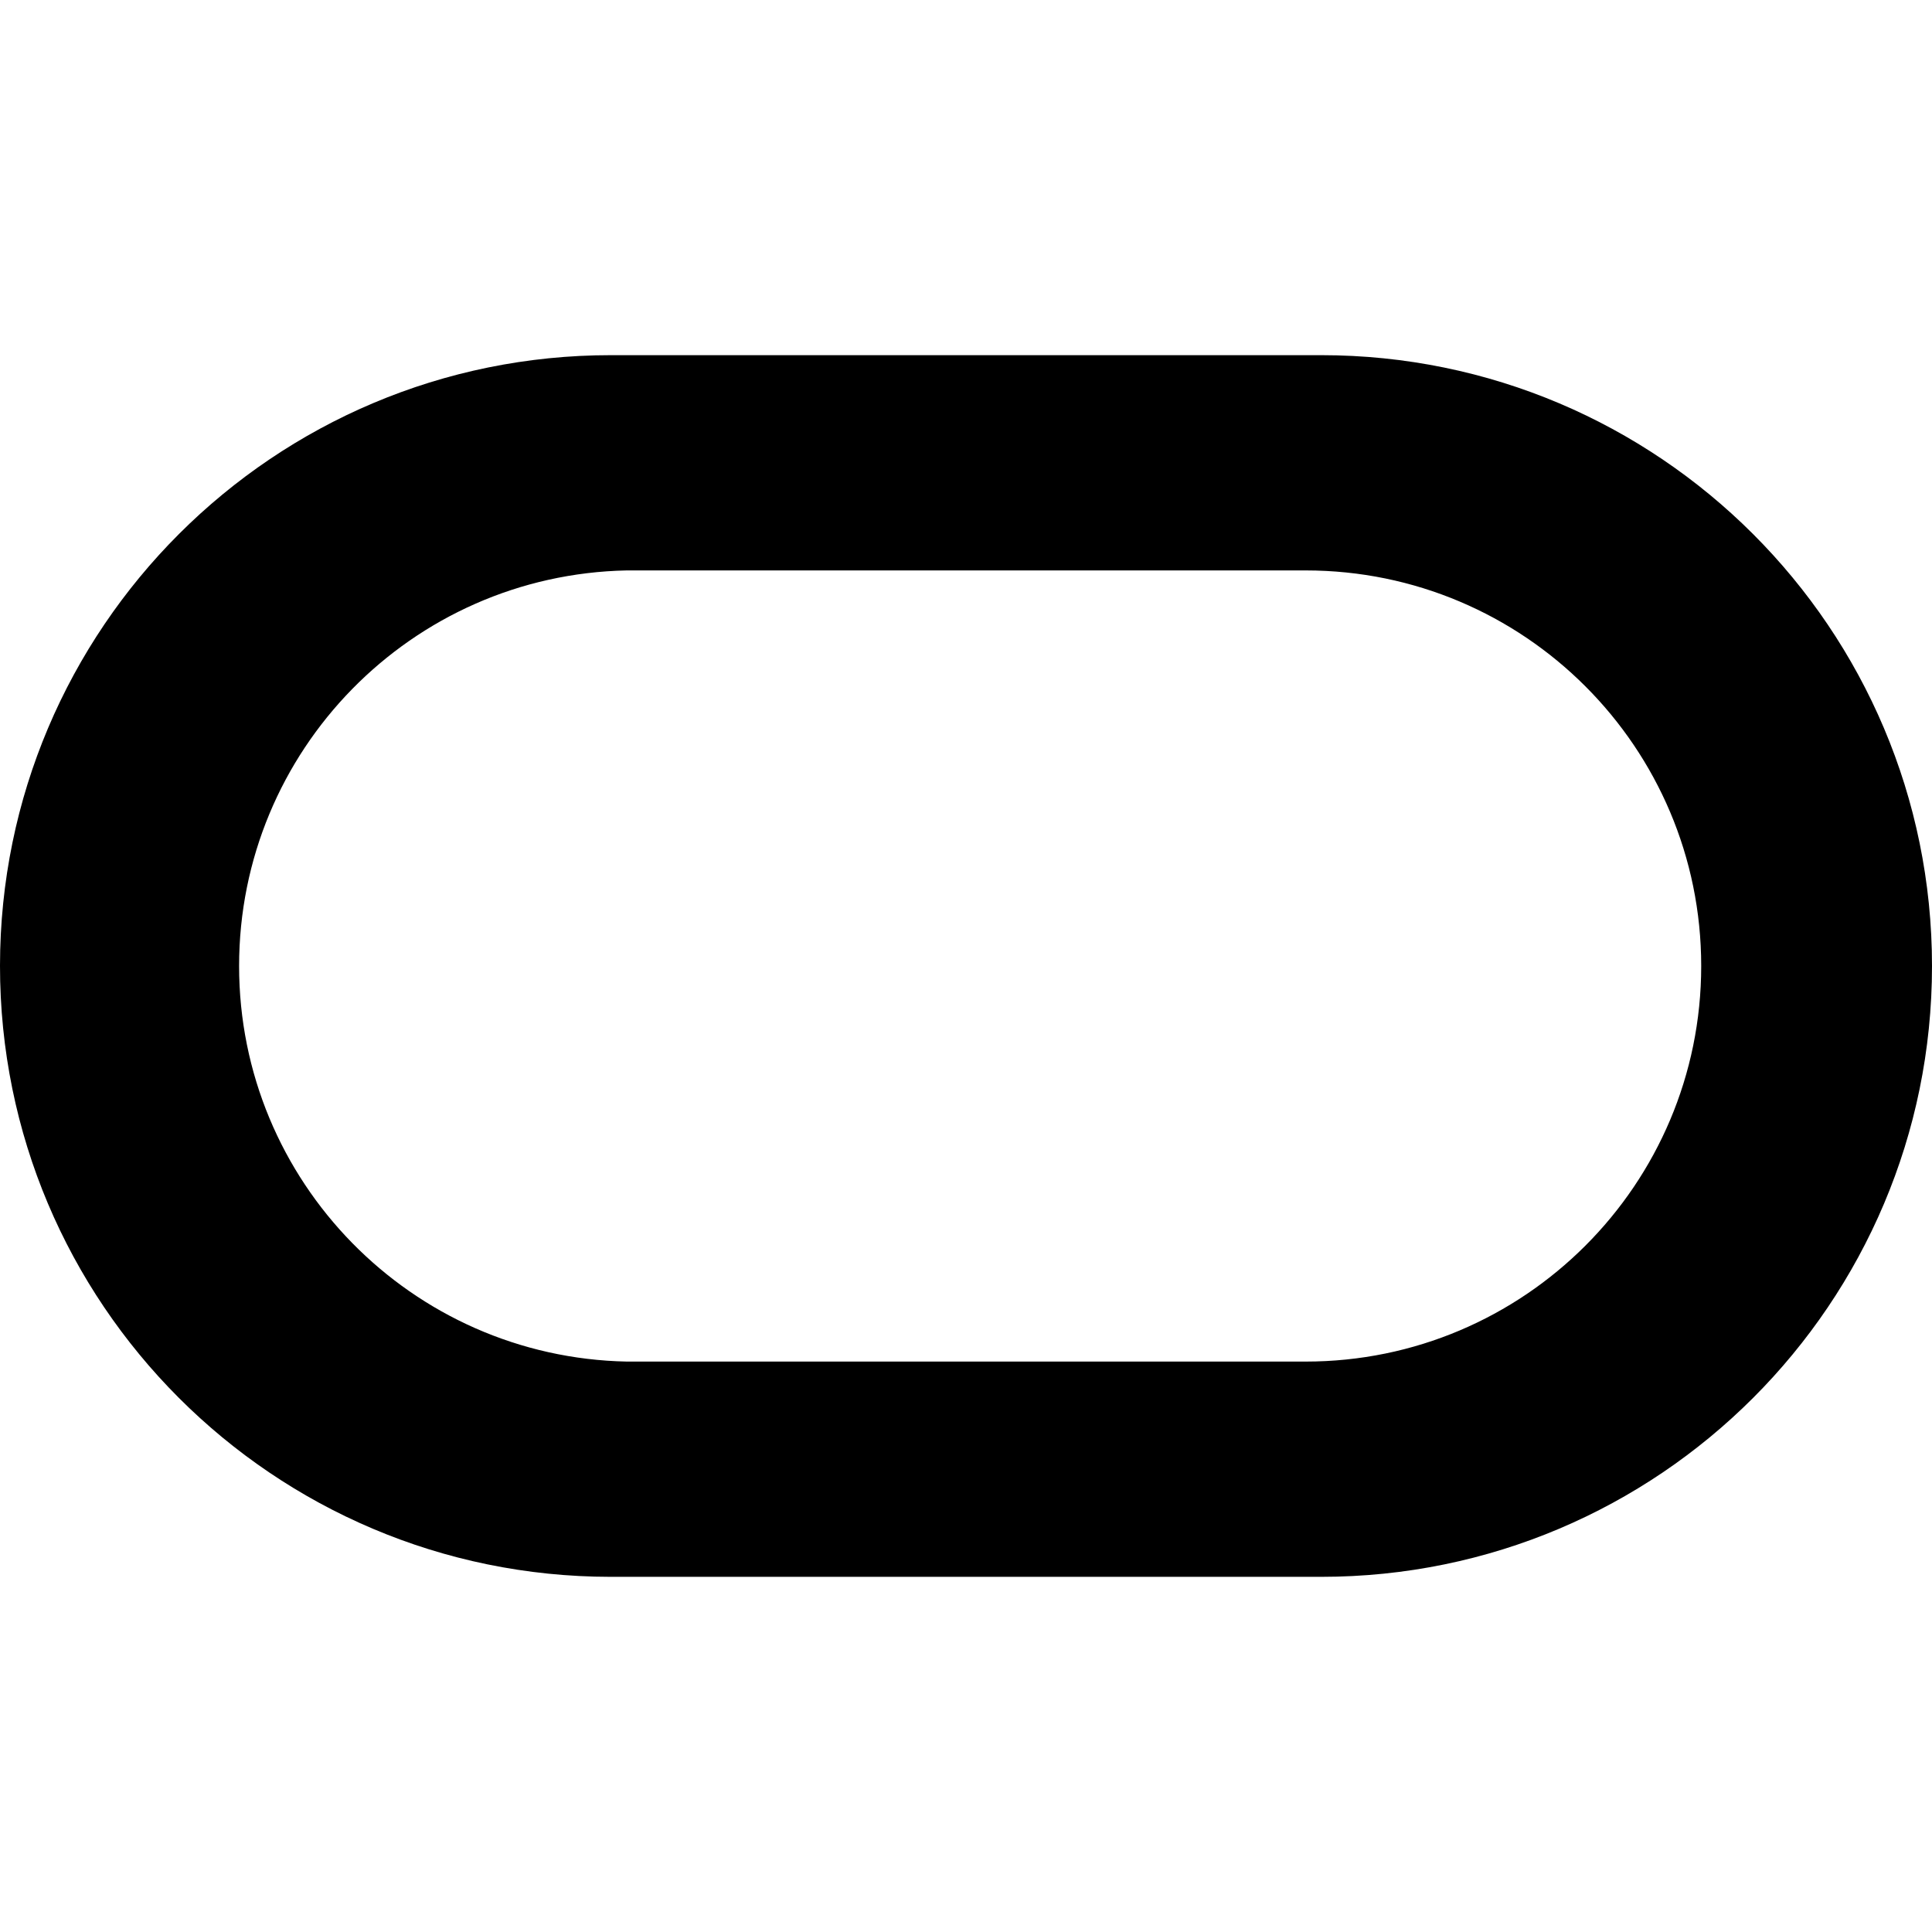
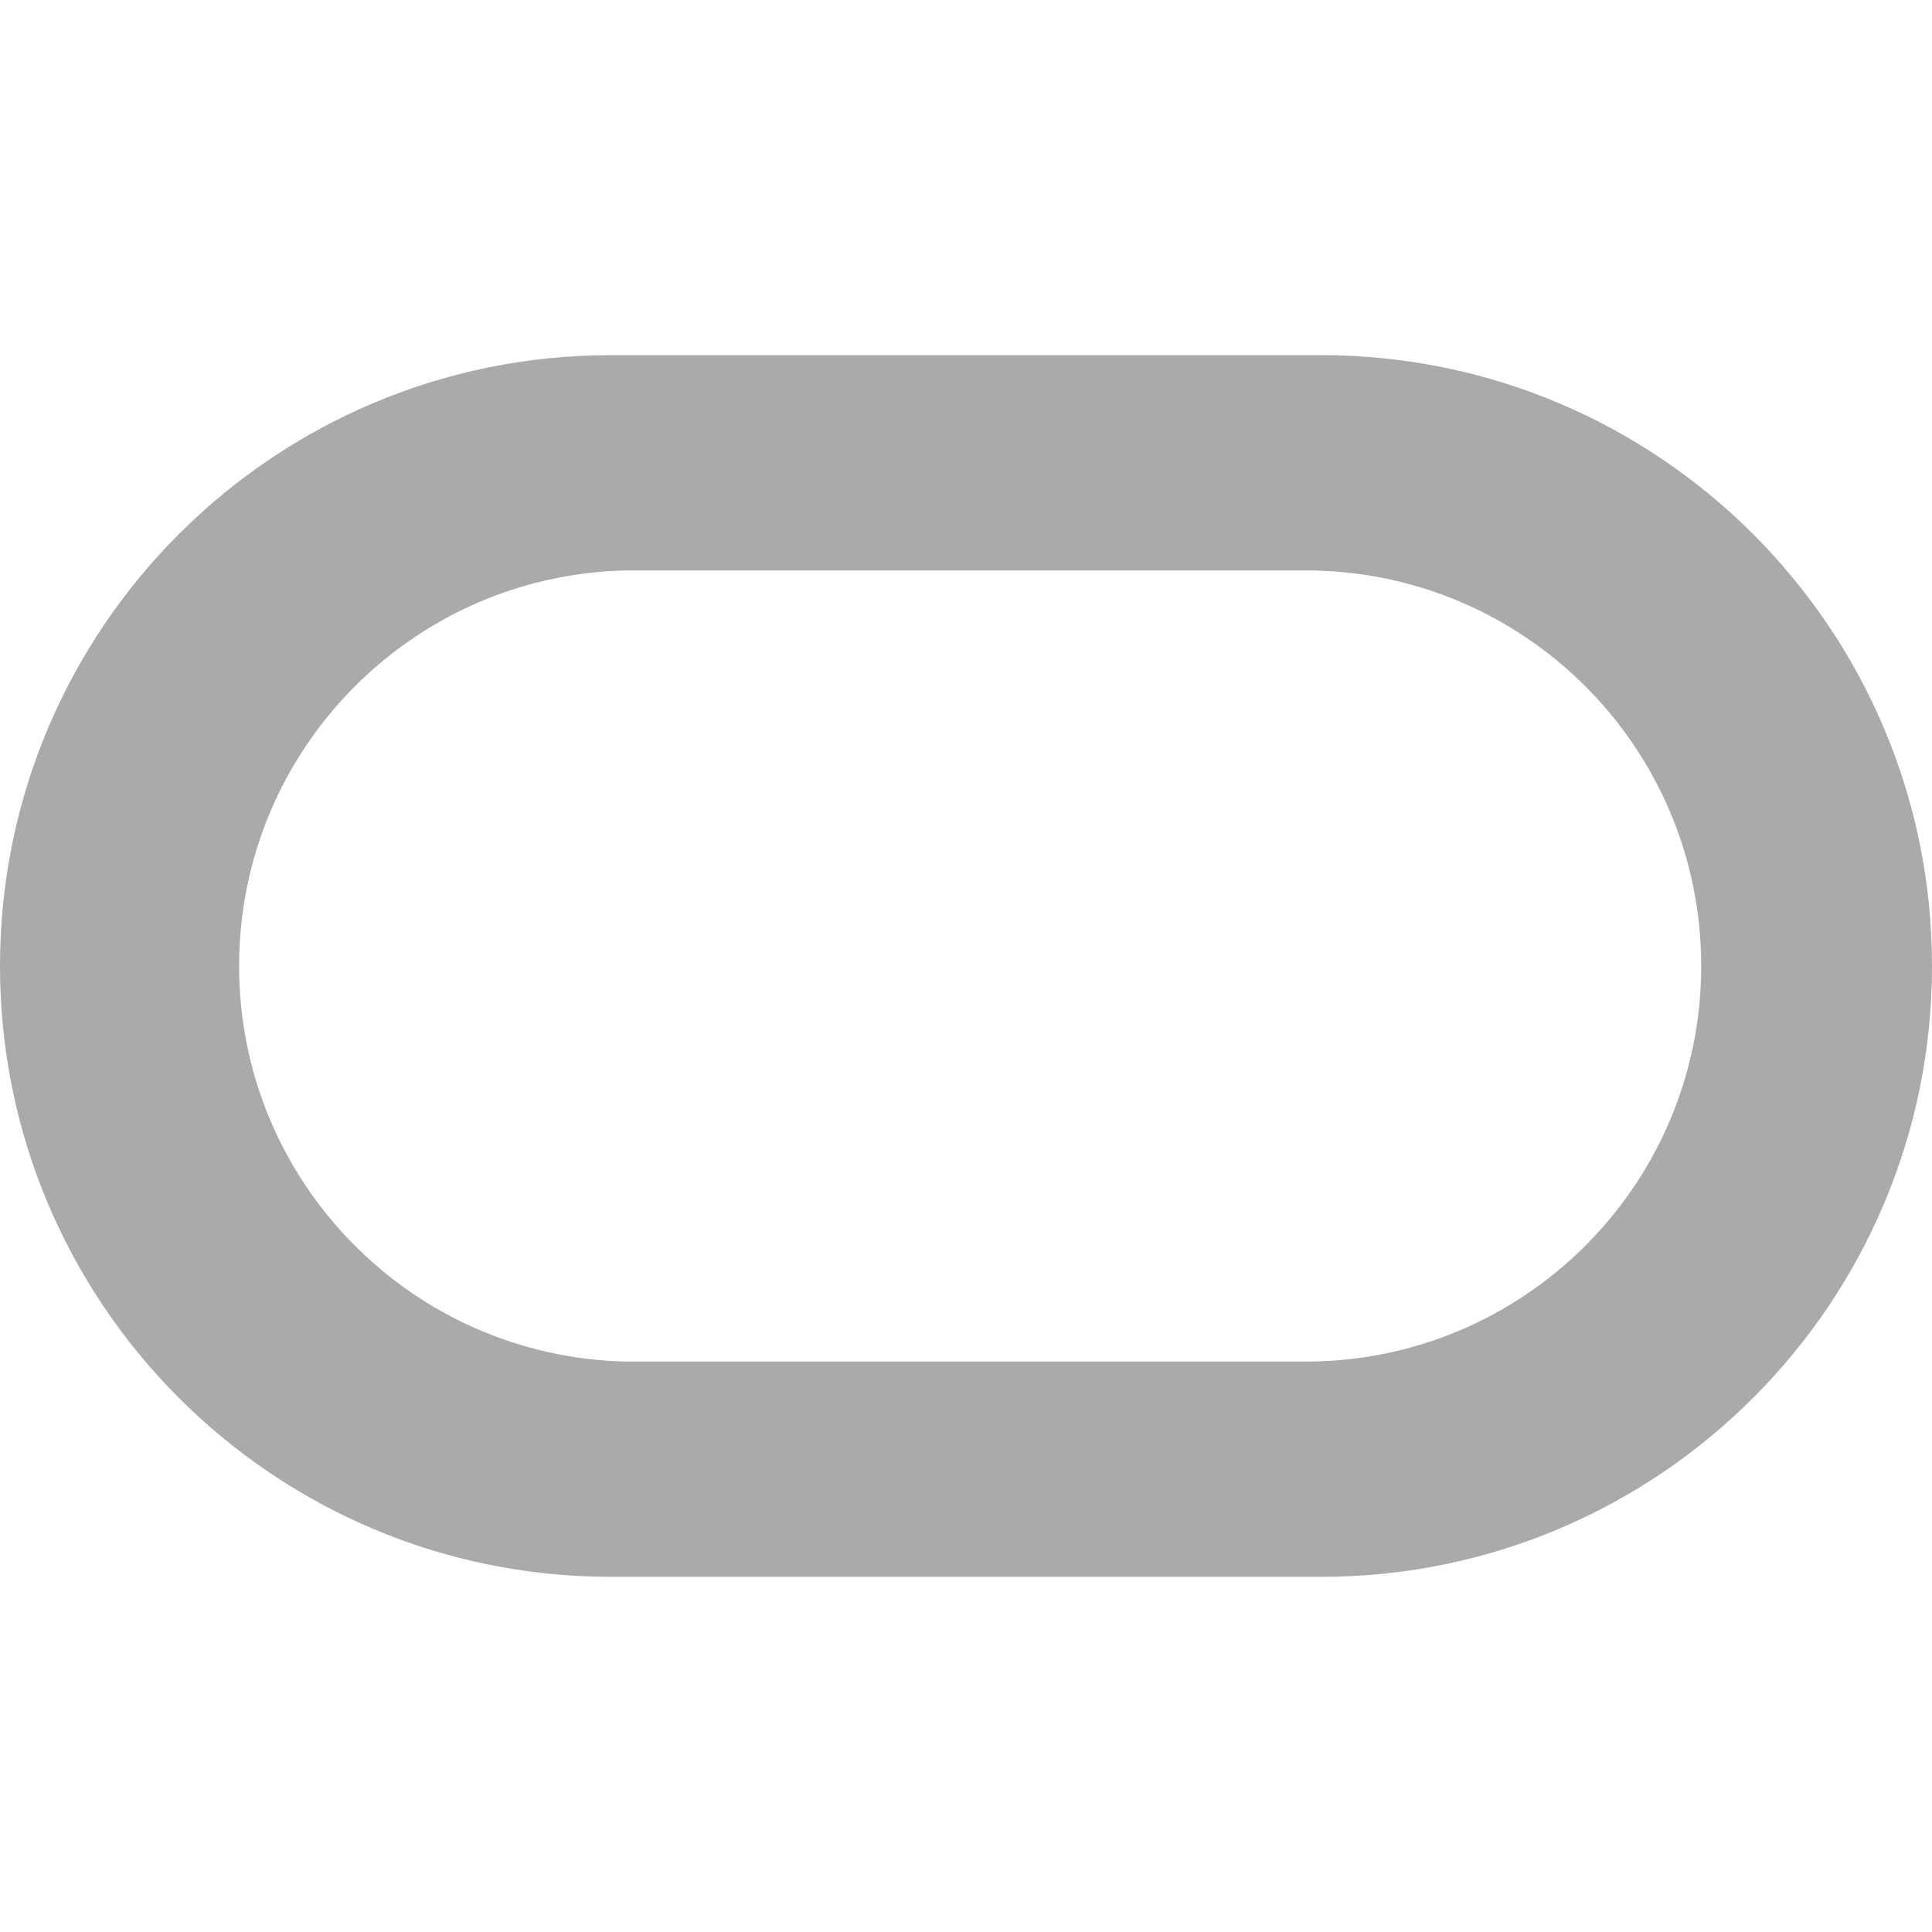
<svg xmlns="http://www.w3.org/2000/svg" role="img" viewBox="0 0 24 24">
  <path d="M16.412 4.412h-8.82a7.588 7.588 0 0 0-.008 15.176h8.828a7.588 7.588 0 0 0 0-15.176zm-.193 12.502H7.786a4.915 4.915 0 0 1 0-9.828h8.433a4.914 4.914 0 1 1 0 9.828z" />
+   <style>
+     svg {
+         fill:#aaa;
+     }
+ </style>
</svg>
